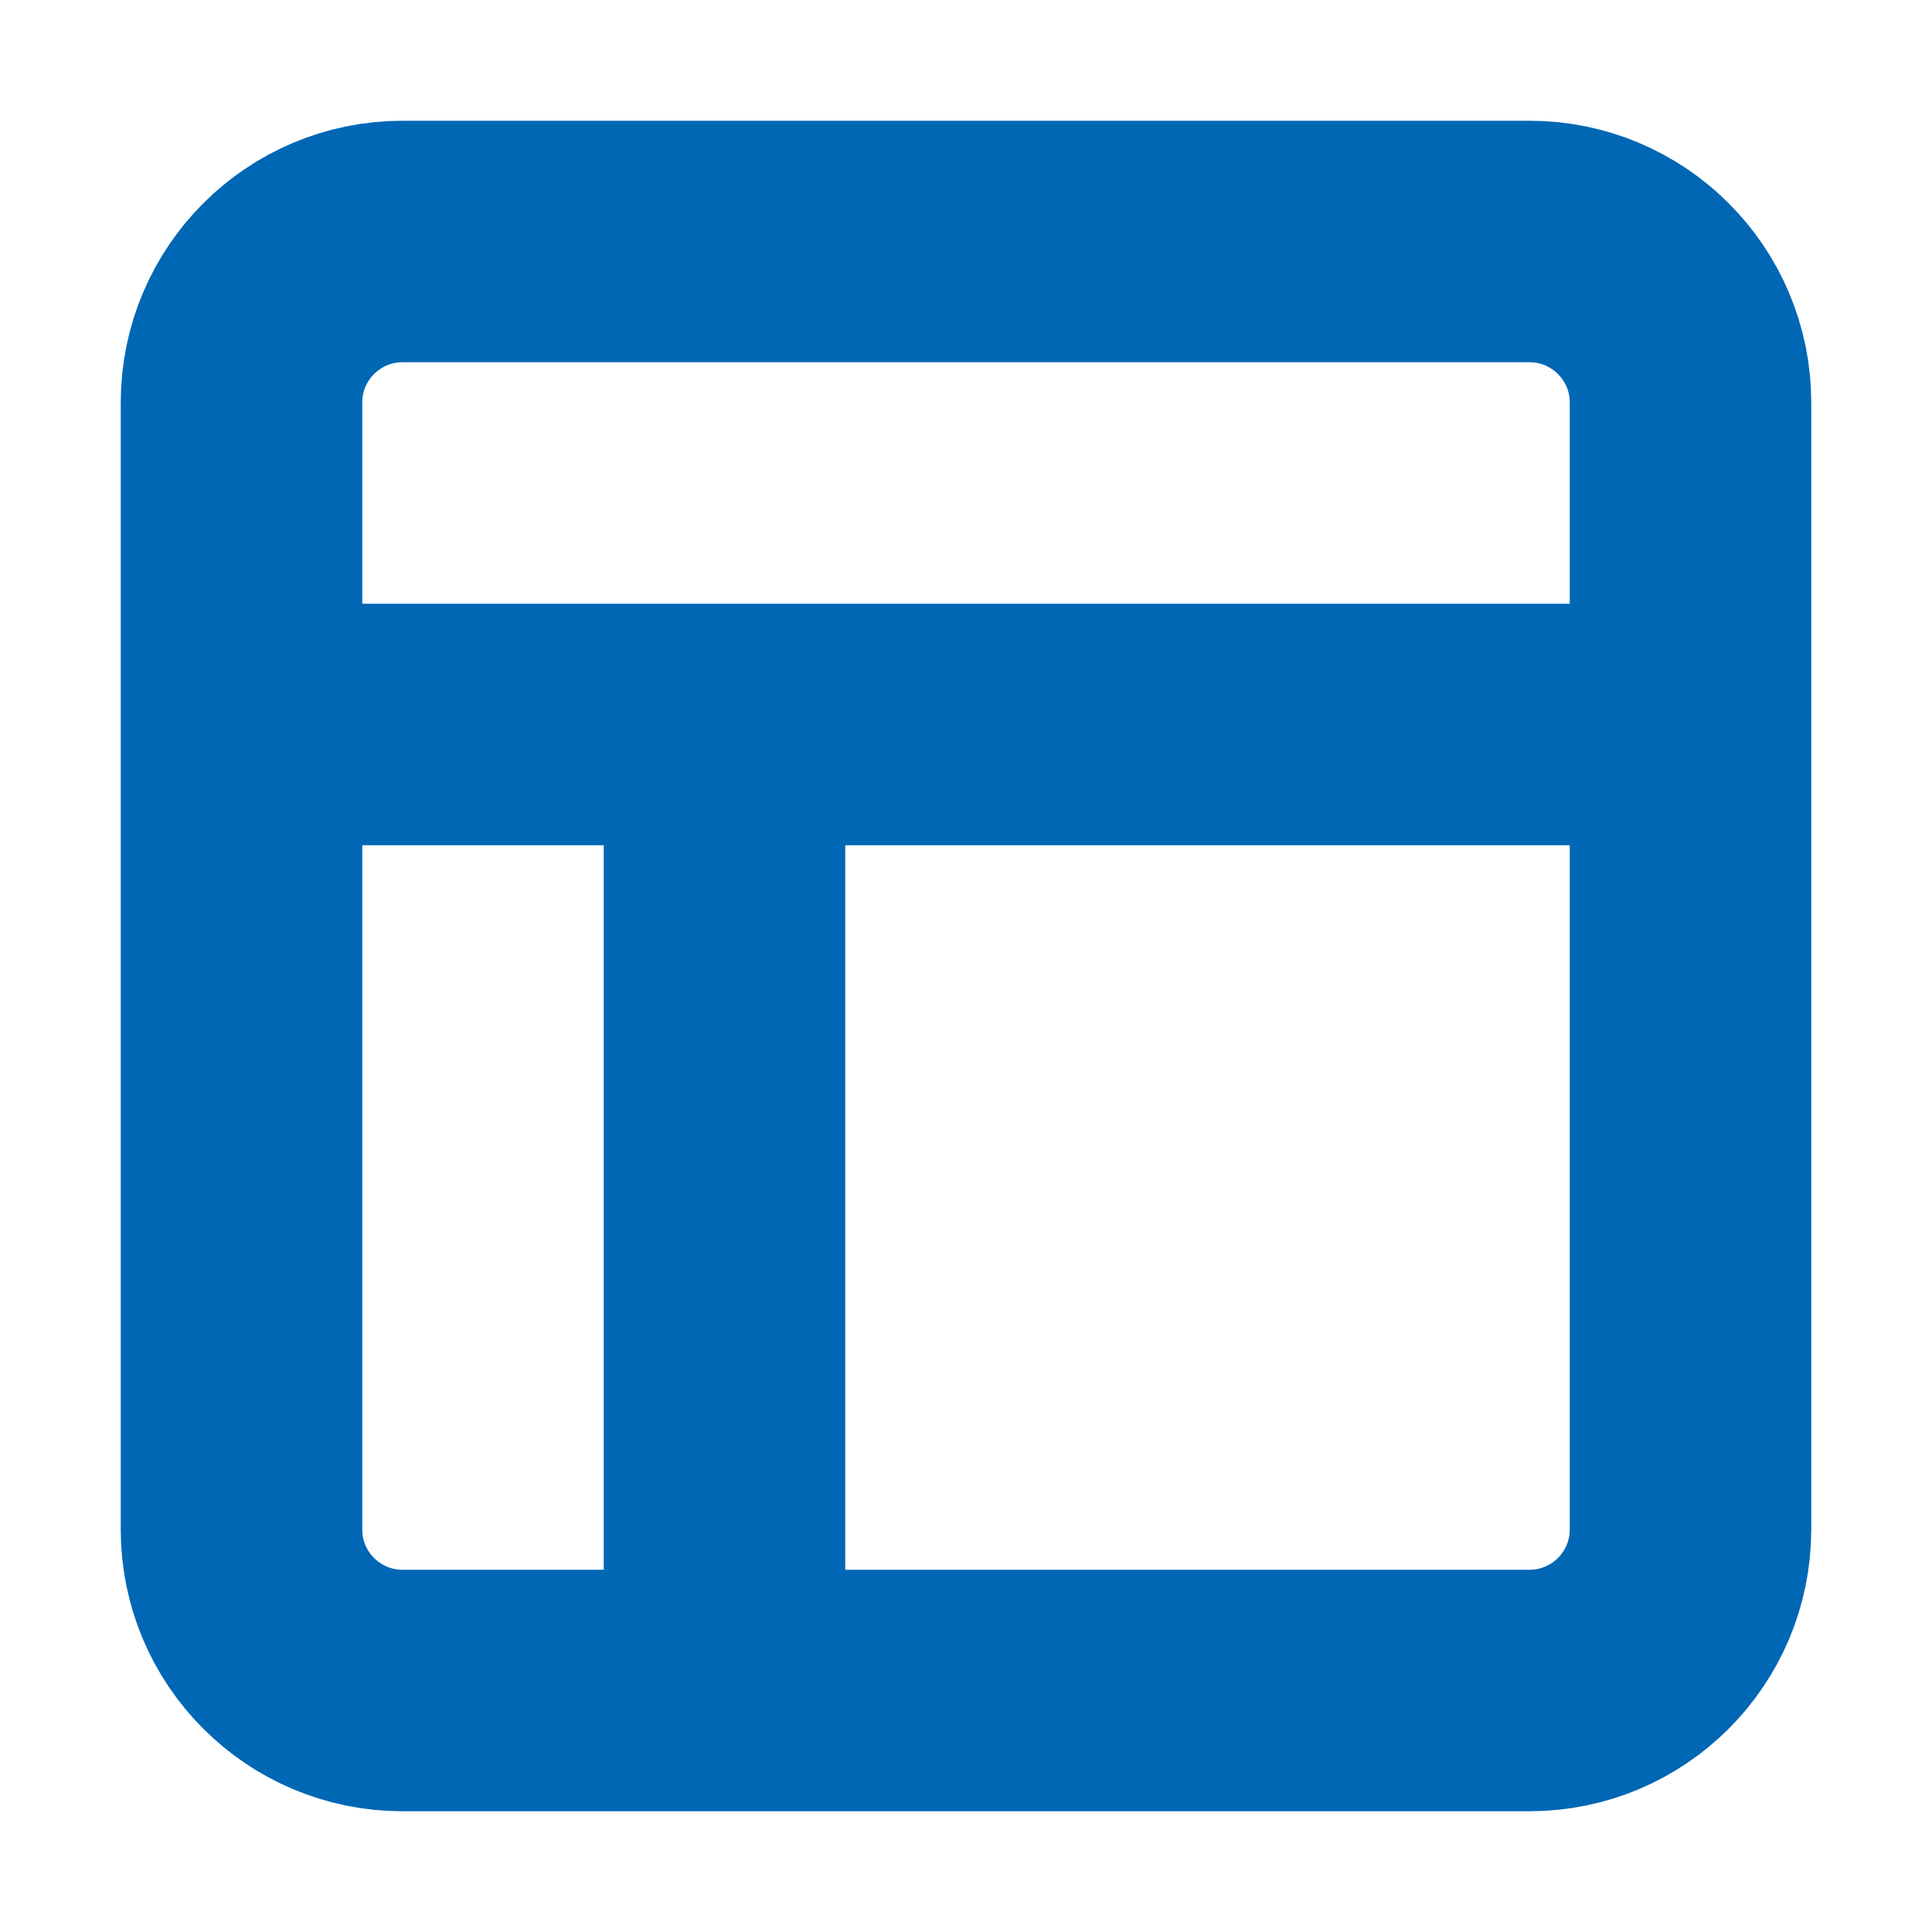
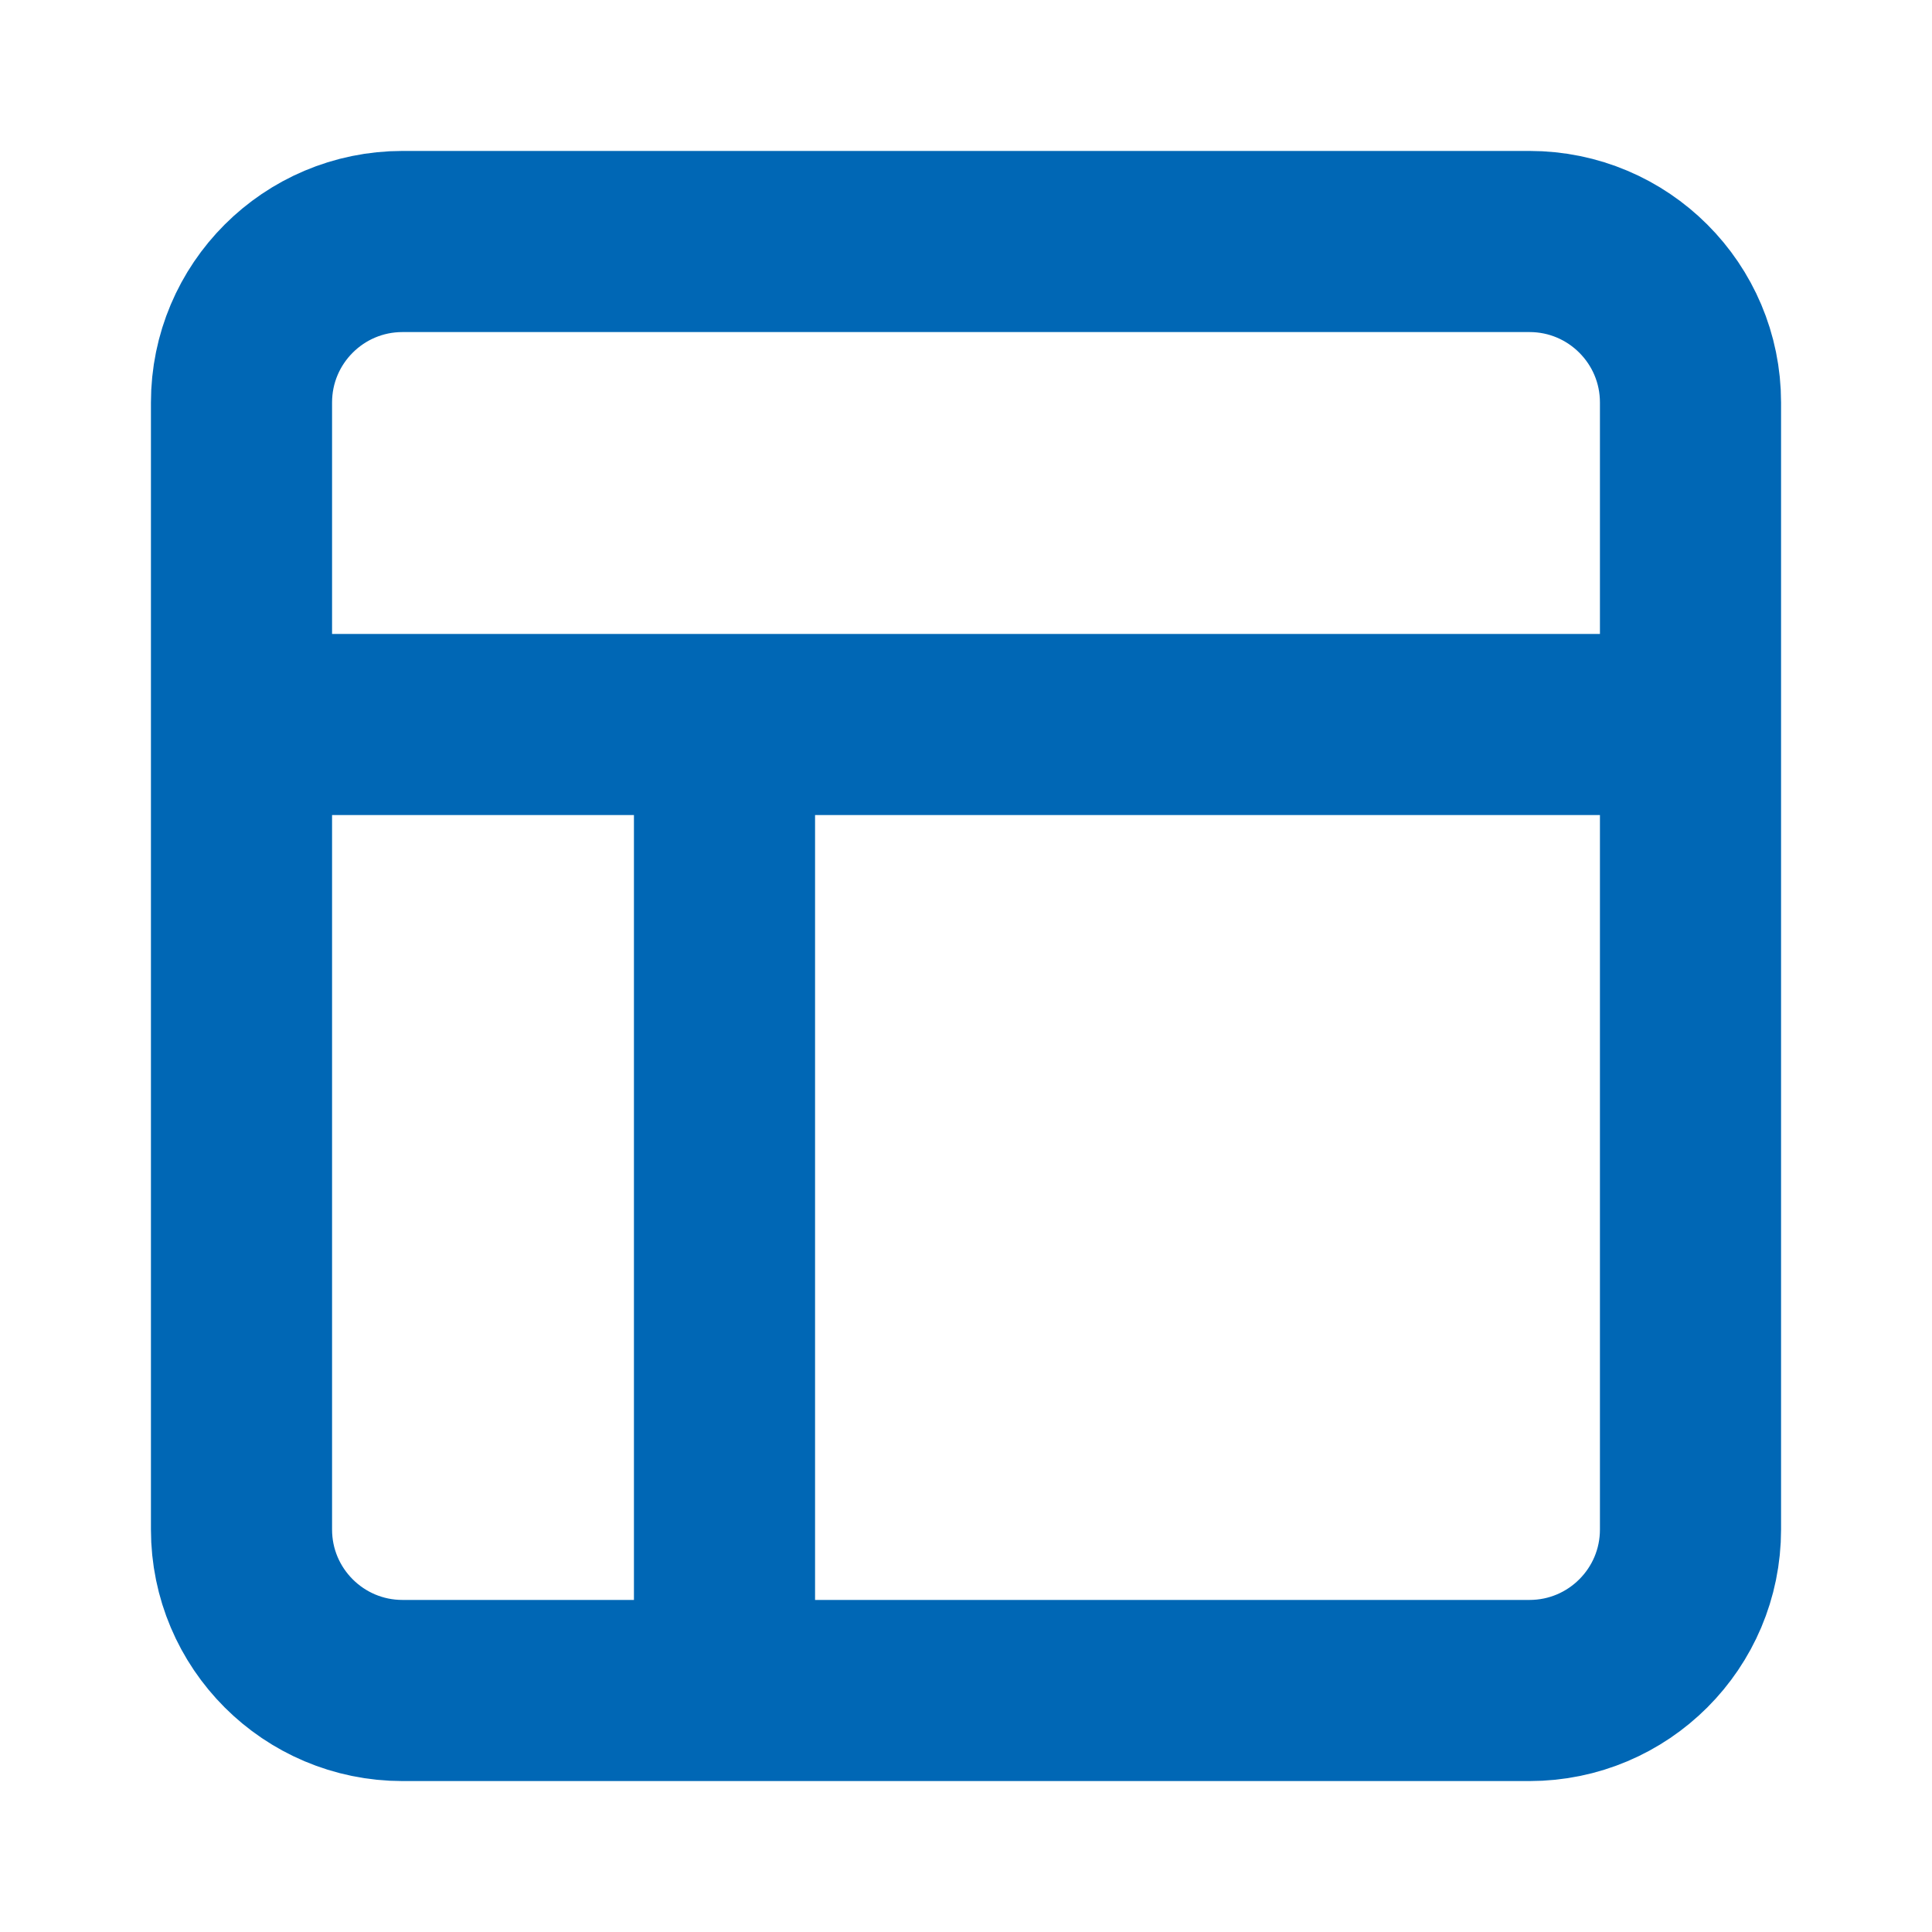
- <svg xmlns="http://www.w3.org/2000/svg" width="28" height="28" viewBox="0 0 28 28" fill="none">
-   <path d="M3.5 10.5H24.5M10.5 24.5V10.5M5.833 3.5H22.167C23.455 3.5 24.5 4.545 24.5 5.833V22.167C24.5 23.455 23.455 24.5 22.167 24.5H5.833C4.545 24.5 3.5 23.455 3.5 22.167V5.833C3.5 4.545 4.545 3.5 5.833 3.5Z" stroke="#0067B5" stroke-width="3.5" stroke-linecap="round" stroke-linejoin="round" />
+ <svg xmlns="http://www.w3.org/2000/svg" width="32" height="32" viewBox="0 0 32 32" fill="none">
+   <path d="M4 12H28M12 28V12M6.667 4H25.333C26.806 4 28 5.194 28 6.667V25.333C28 26.806 26.806 28 25.333 28H6.667C5.194 28 4 26.806 4 25.333V6.667C4 5.194 5.194 4 6.667 4Z" stroke="#0067B5" stroke-width="3" stroke-linecap="round" stroke-linejoin="round" />
</svg>
